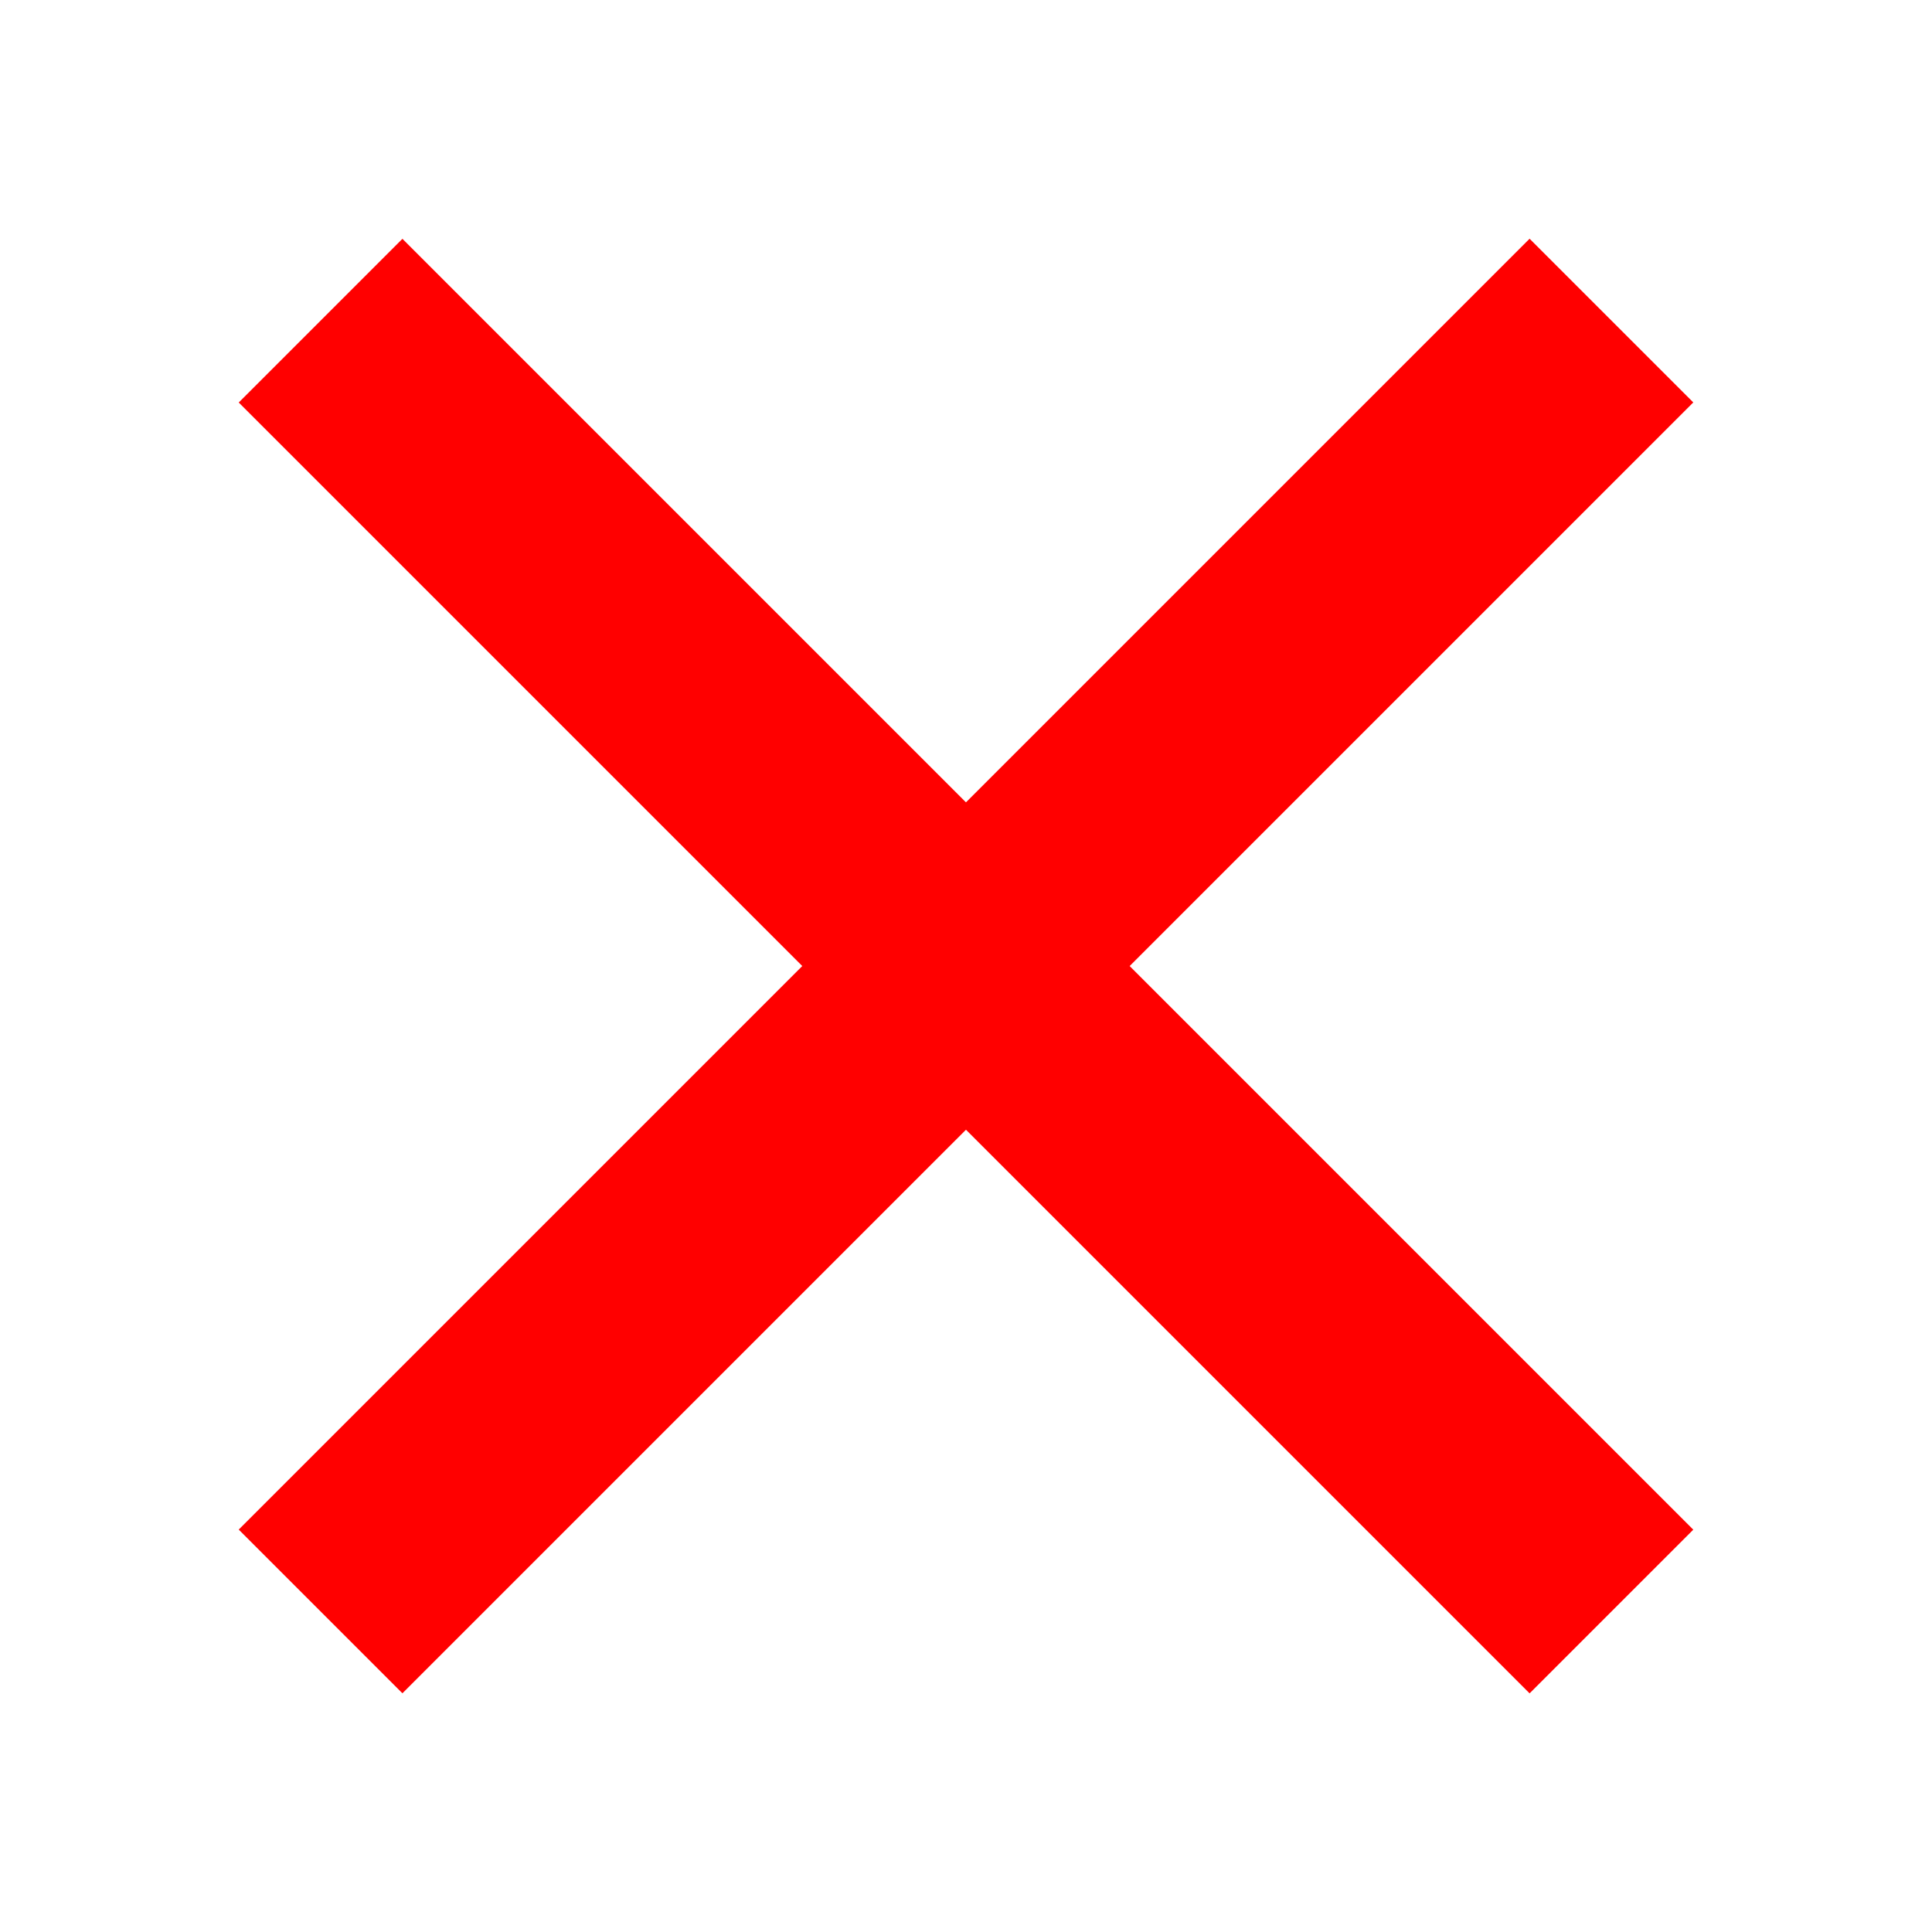
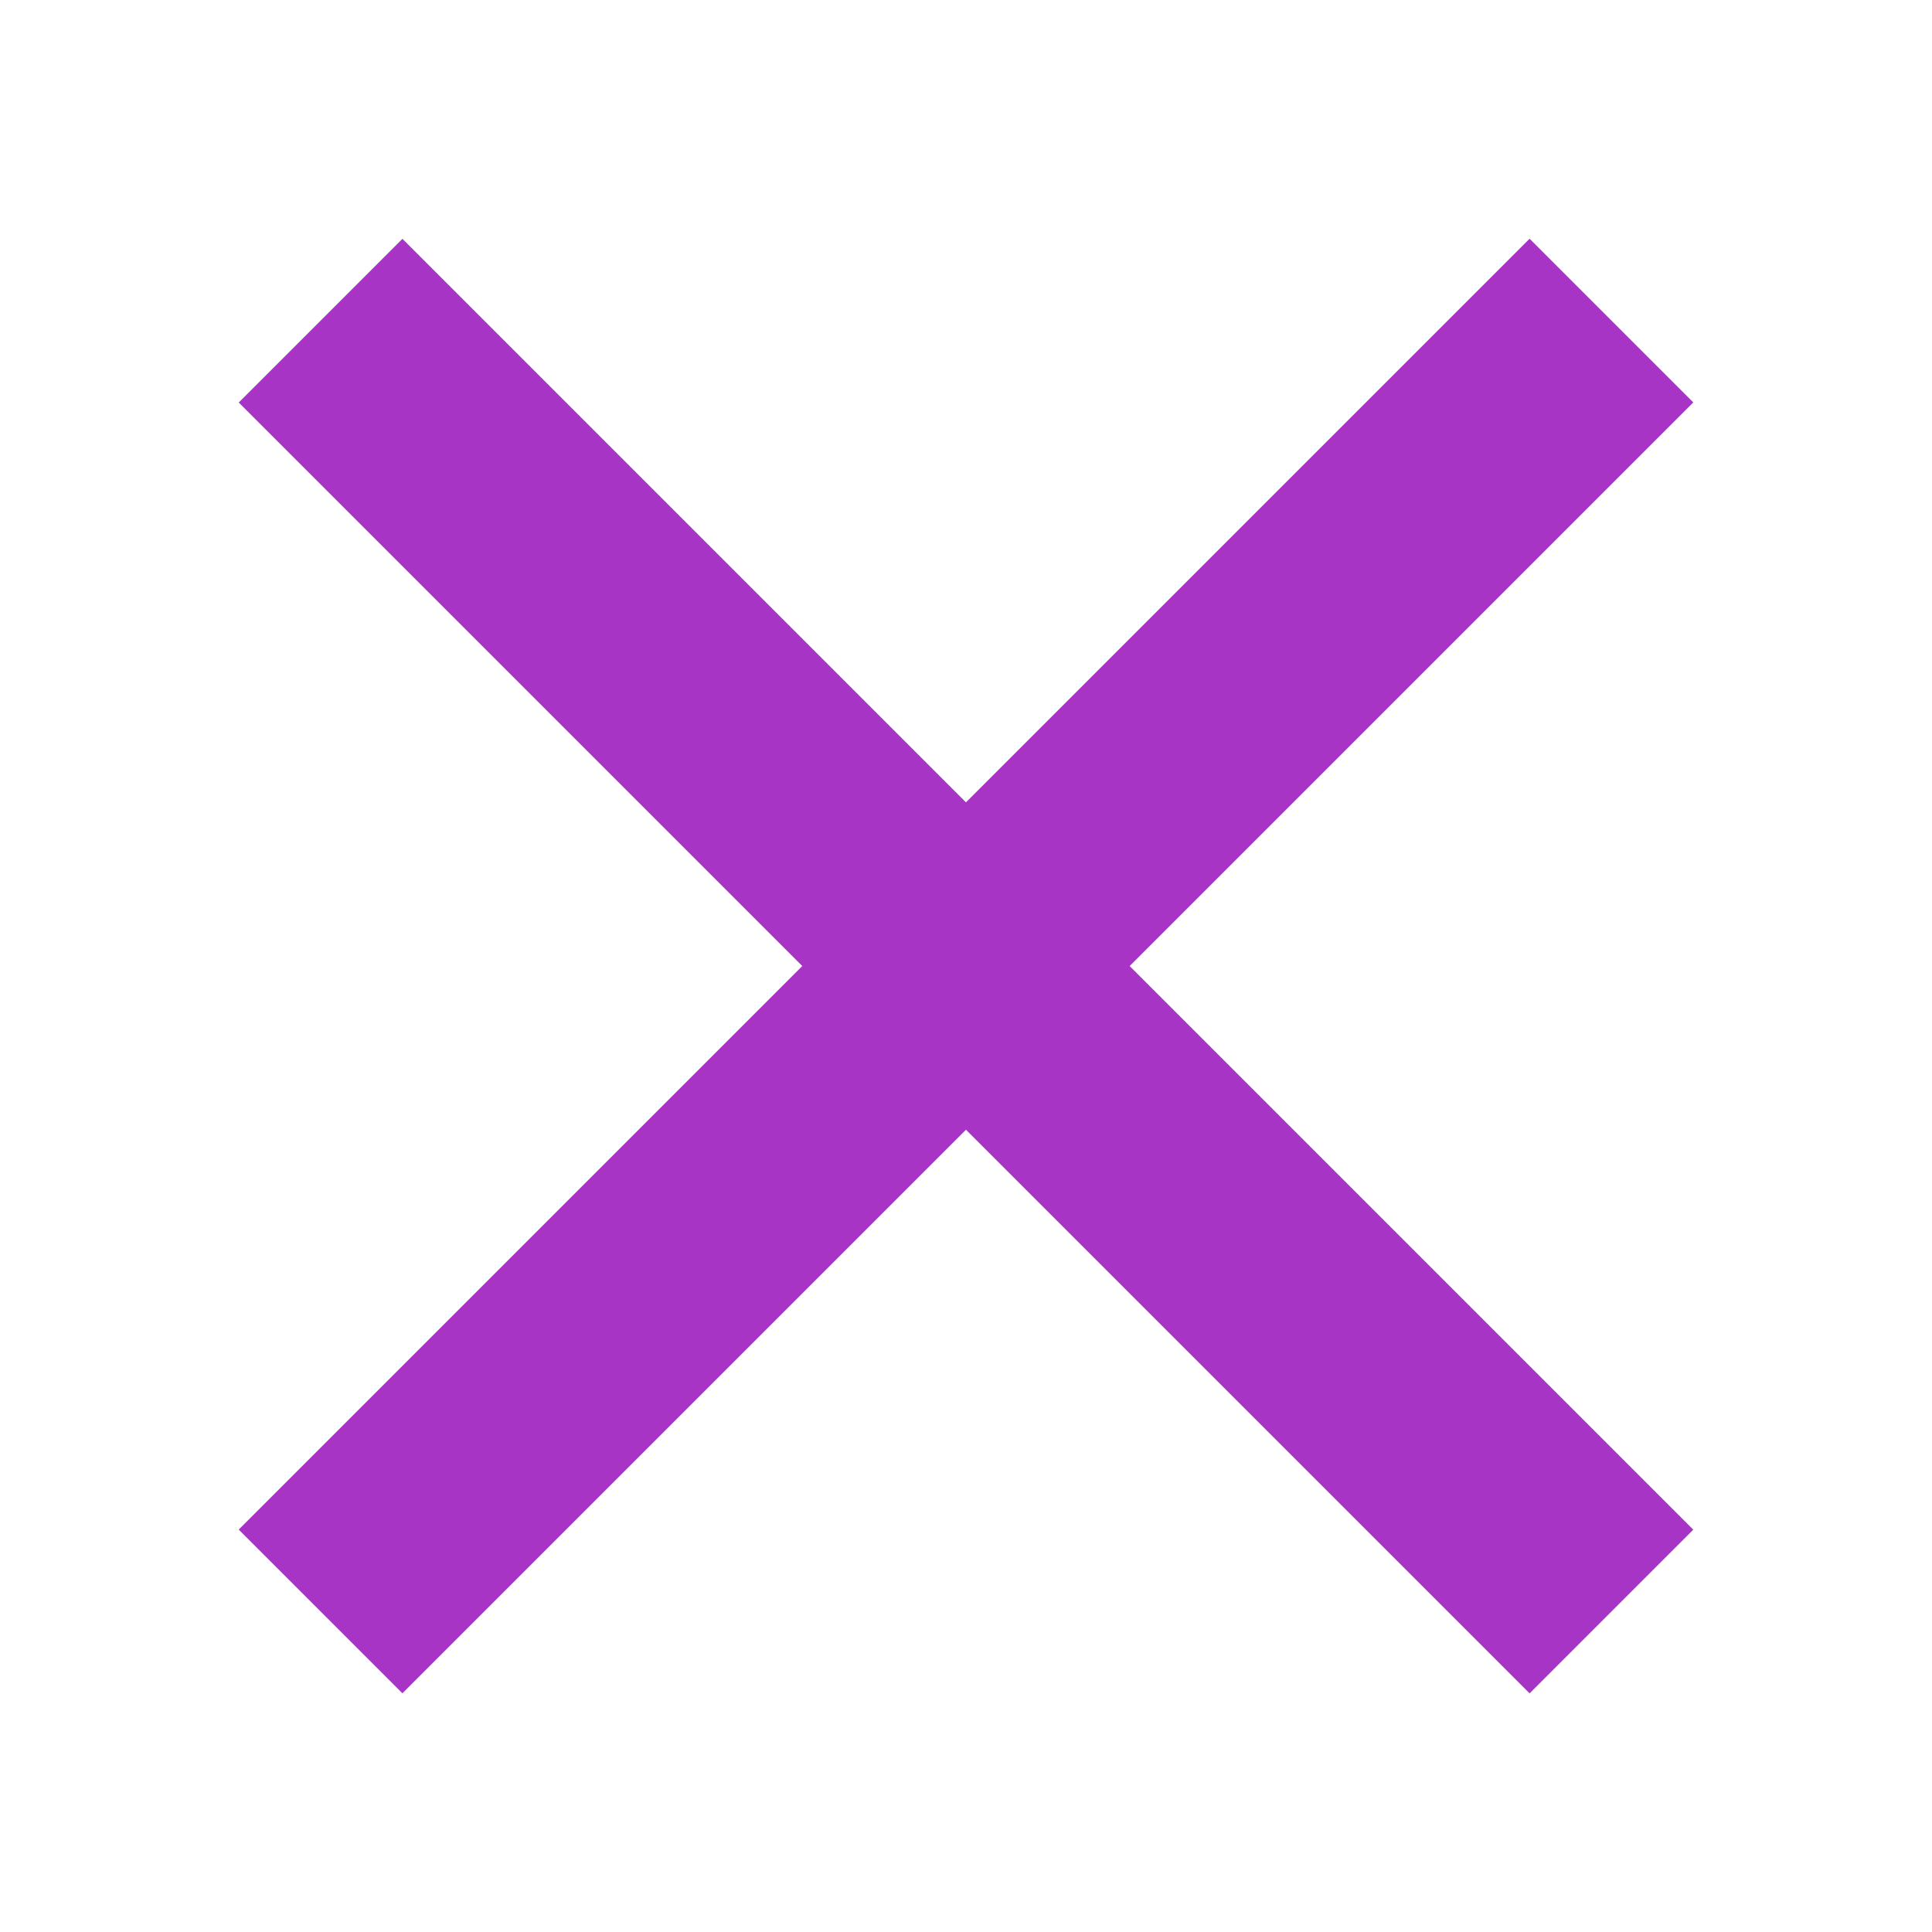
<svg xmlns="http://www.w3.org/2000/svg" width="64" height="64" viewBox="0 0 16.933 16.933" version="1.1" id="svg1">
  <defs id="defs1" />
  <g id="layer1">
-     <rect style="opacity:1;fill:#ff0000;fill-opacity:1;stroke-width:0.218" id="rect5" width="2.029" height="16" x="-1.015" y="3.974" transform="rotate(-45)" />
-     <rect style="opacity:1;fill:#ff0000;fill-opacity:1;stroke-width:0.218" id="rect6" width="2.029" height="16" x="10.959" y="-8" transform="rotate(45)" />
+     <rect style="opacity:1;fill:#a734c5;fill-opacity:1;stroke-width:0.218" id="rect5" width="2.029" height="16" x="-1.015" y="3.974" transform="rotate(-45)" />
+     <rect style="opacity:1;fill:#a734c5;fill-opacity:1;stroke-width:0.218" id="rect6" width="2.029" height="16" x="10.959" y="-8" transform="rotate(45)" />
  </g>
</svg>
